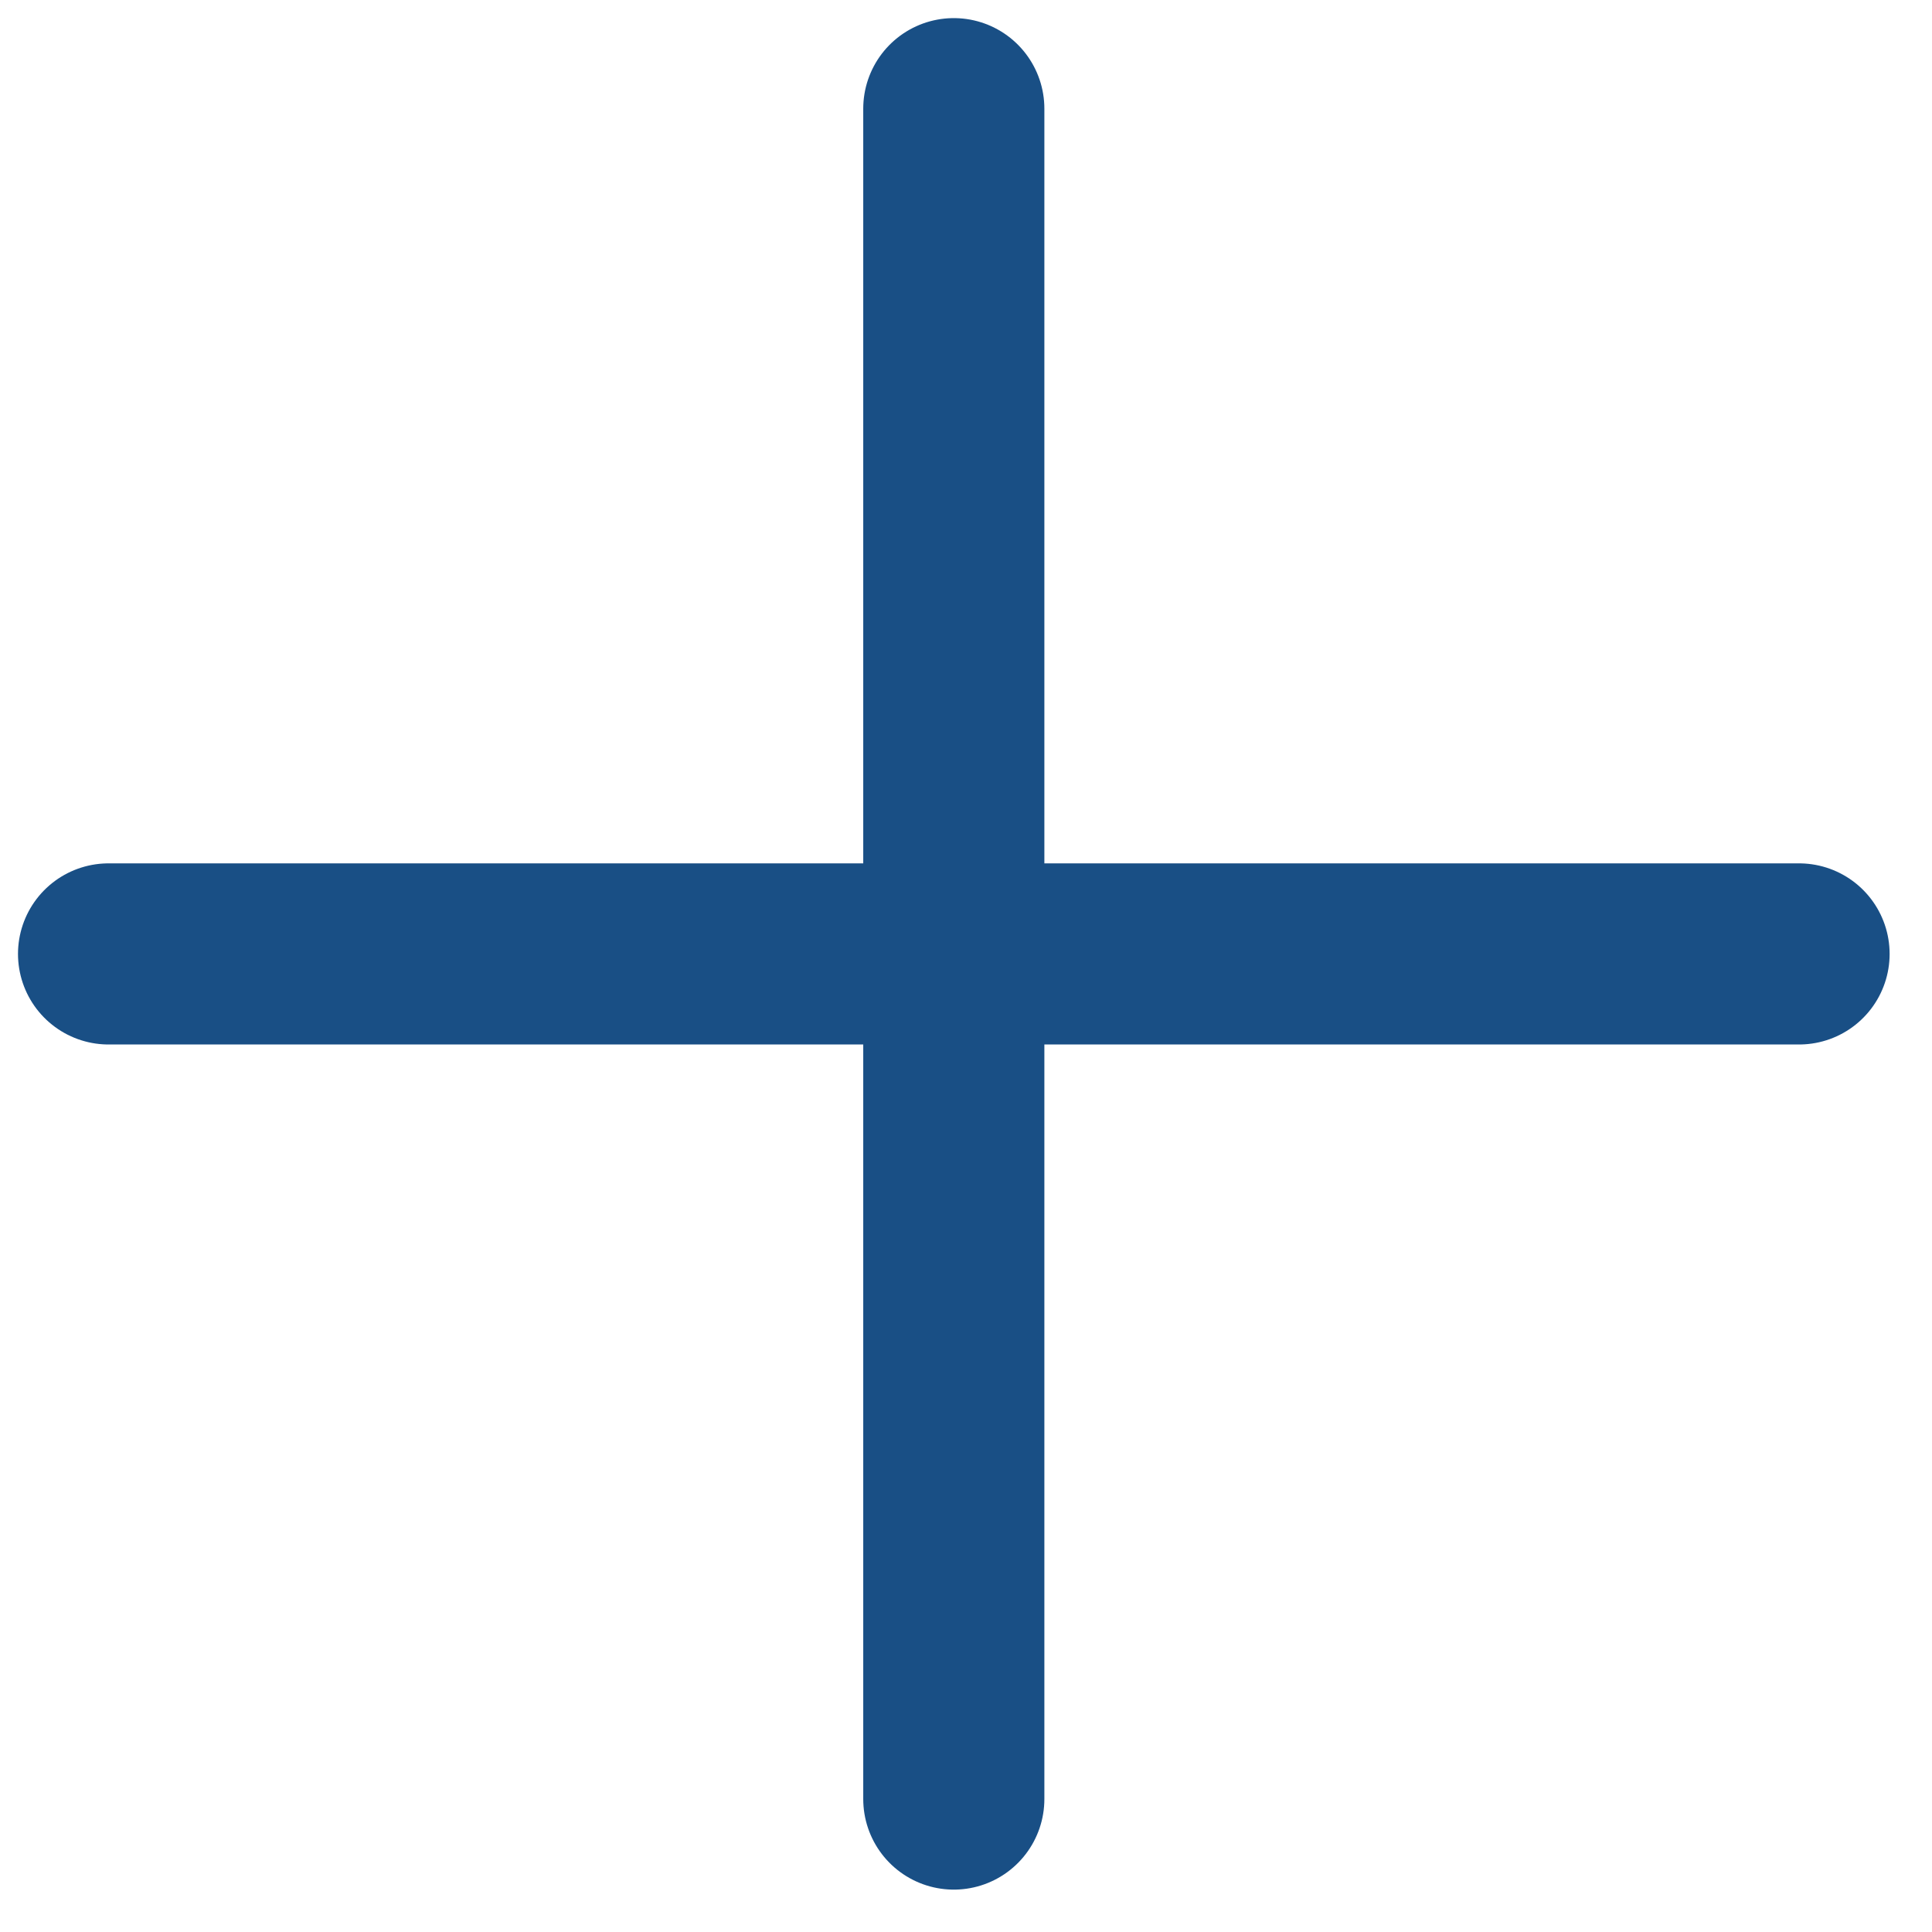
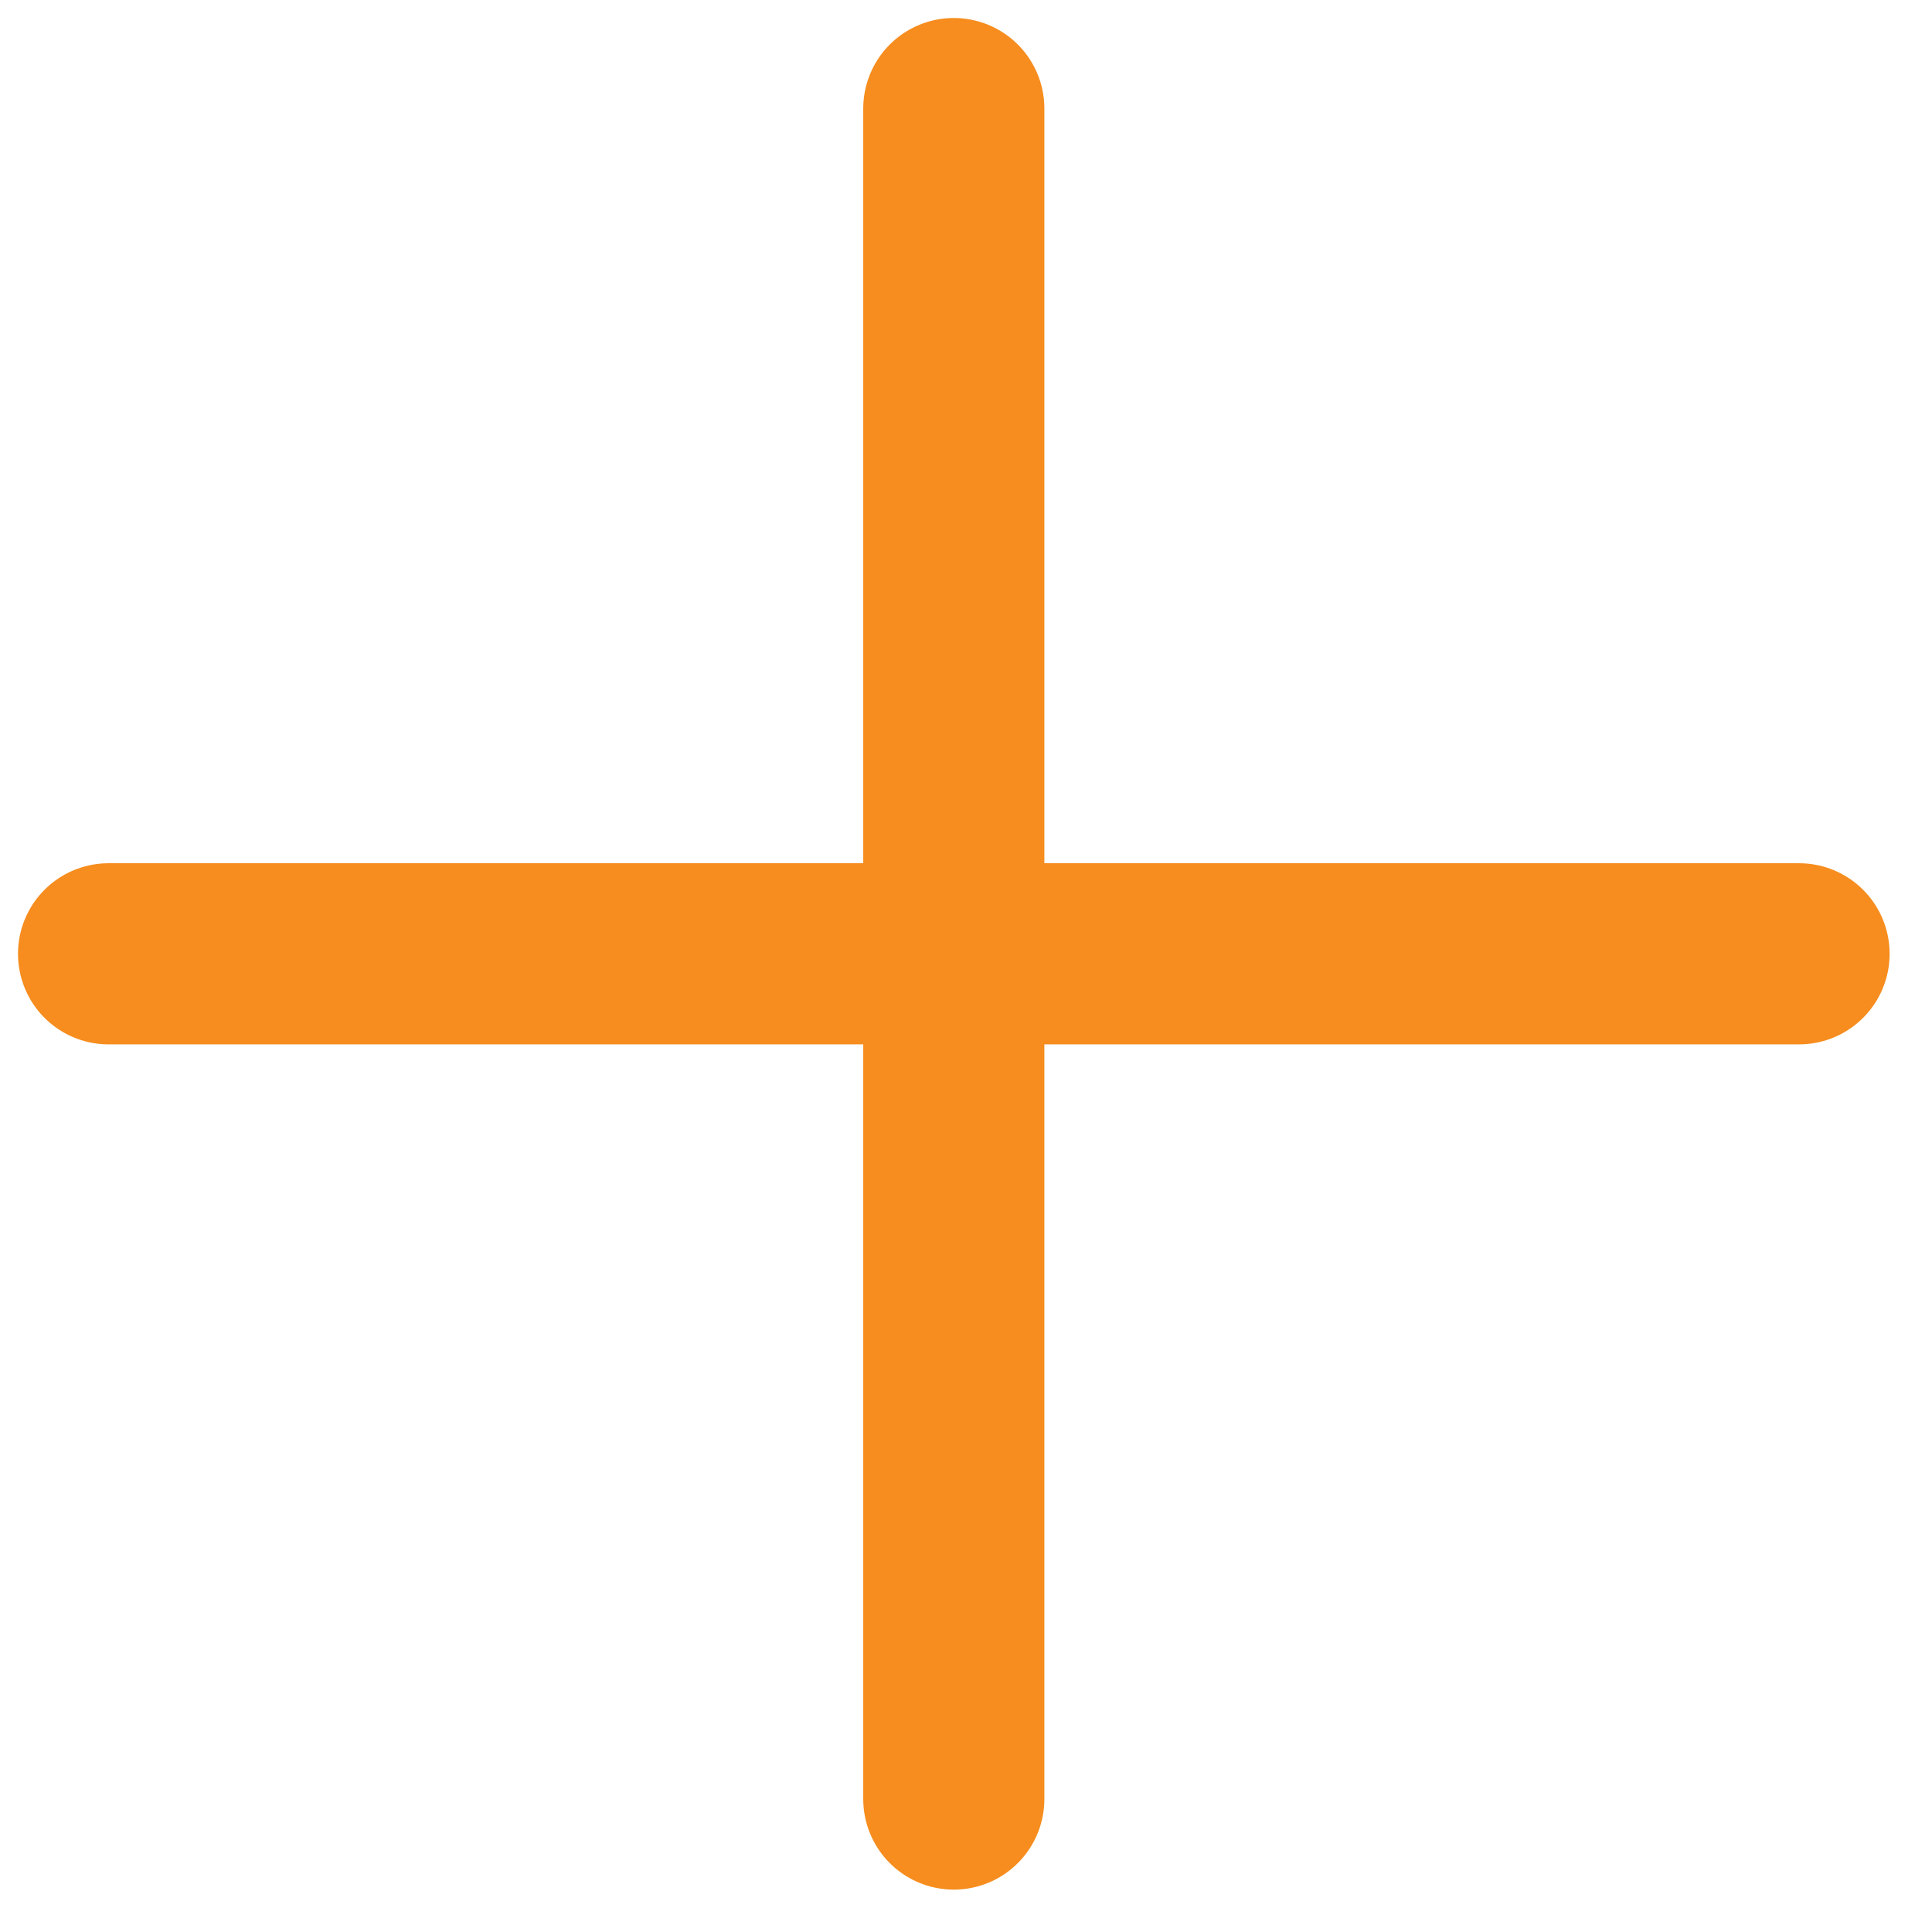
<svg xmlns="http://www.w3.org/2000/svg" width="16" height="16" viewBox="0 0 16 16" fill="none">
-   <path d="M14.899 7.9L0.899 7.9" stroke="#194F85" stroke-width="1.5" stroke-linecap="round" stroke-linejoin="round" />
-   <path d="M7.899 0.9L7.899 14.899" stroke="#194F85" stroke-width="1.5" stroke-linecap="round" stroke-linejoin="round" />
+   <path d="M14.899 7.899L0.899 7.899" stroke="#F68D1E" stroke-width="1.5" stroke-linecap="round" stroke-linejoin="round" />
+   <path d="M7.899 0.899L7.899 14.899" stroke="#F68D1E" stroke-width="1.5" stroke-linecap="round" stroke-linejoin="round" />
</svg>
